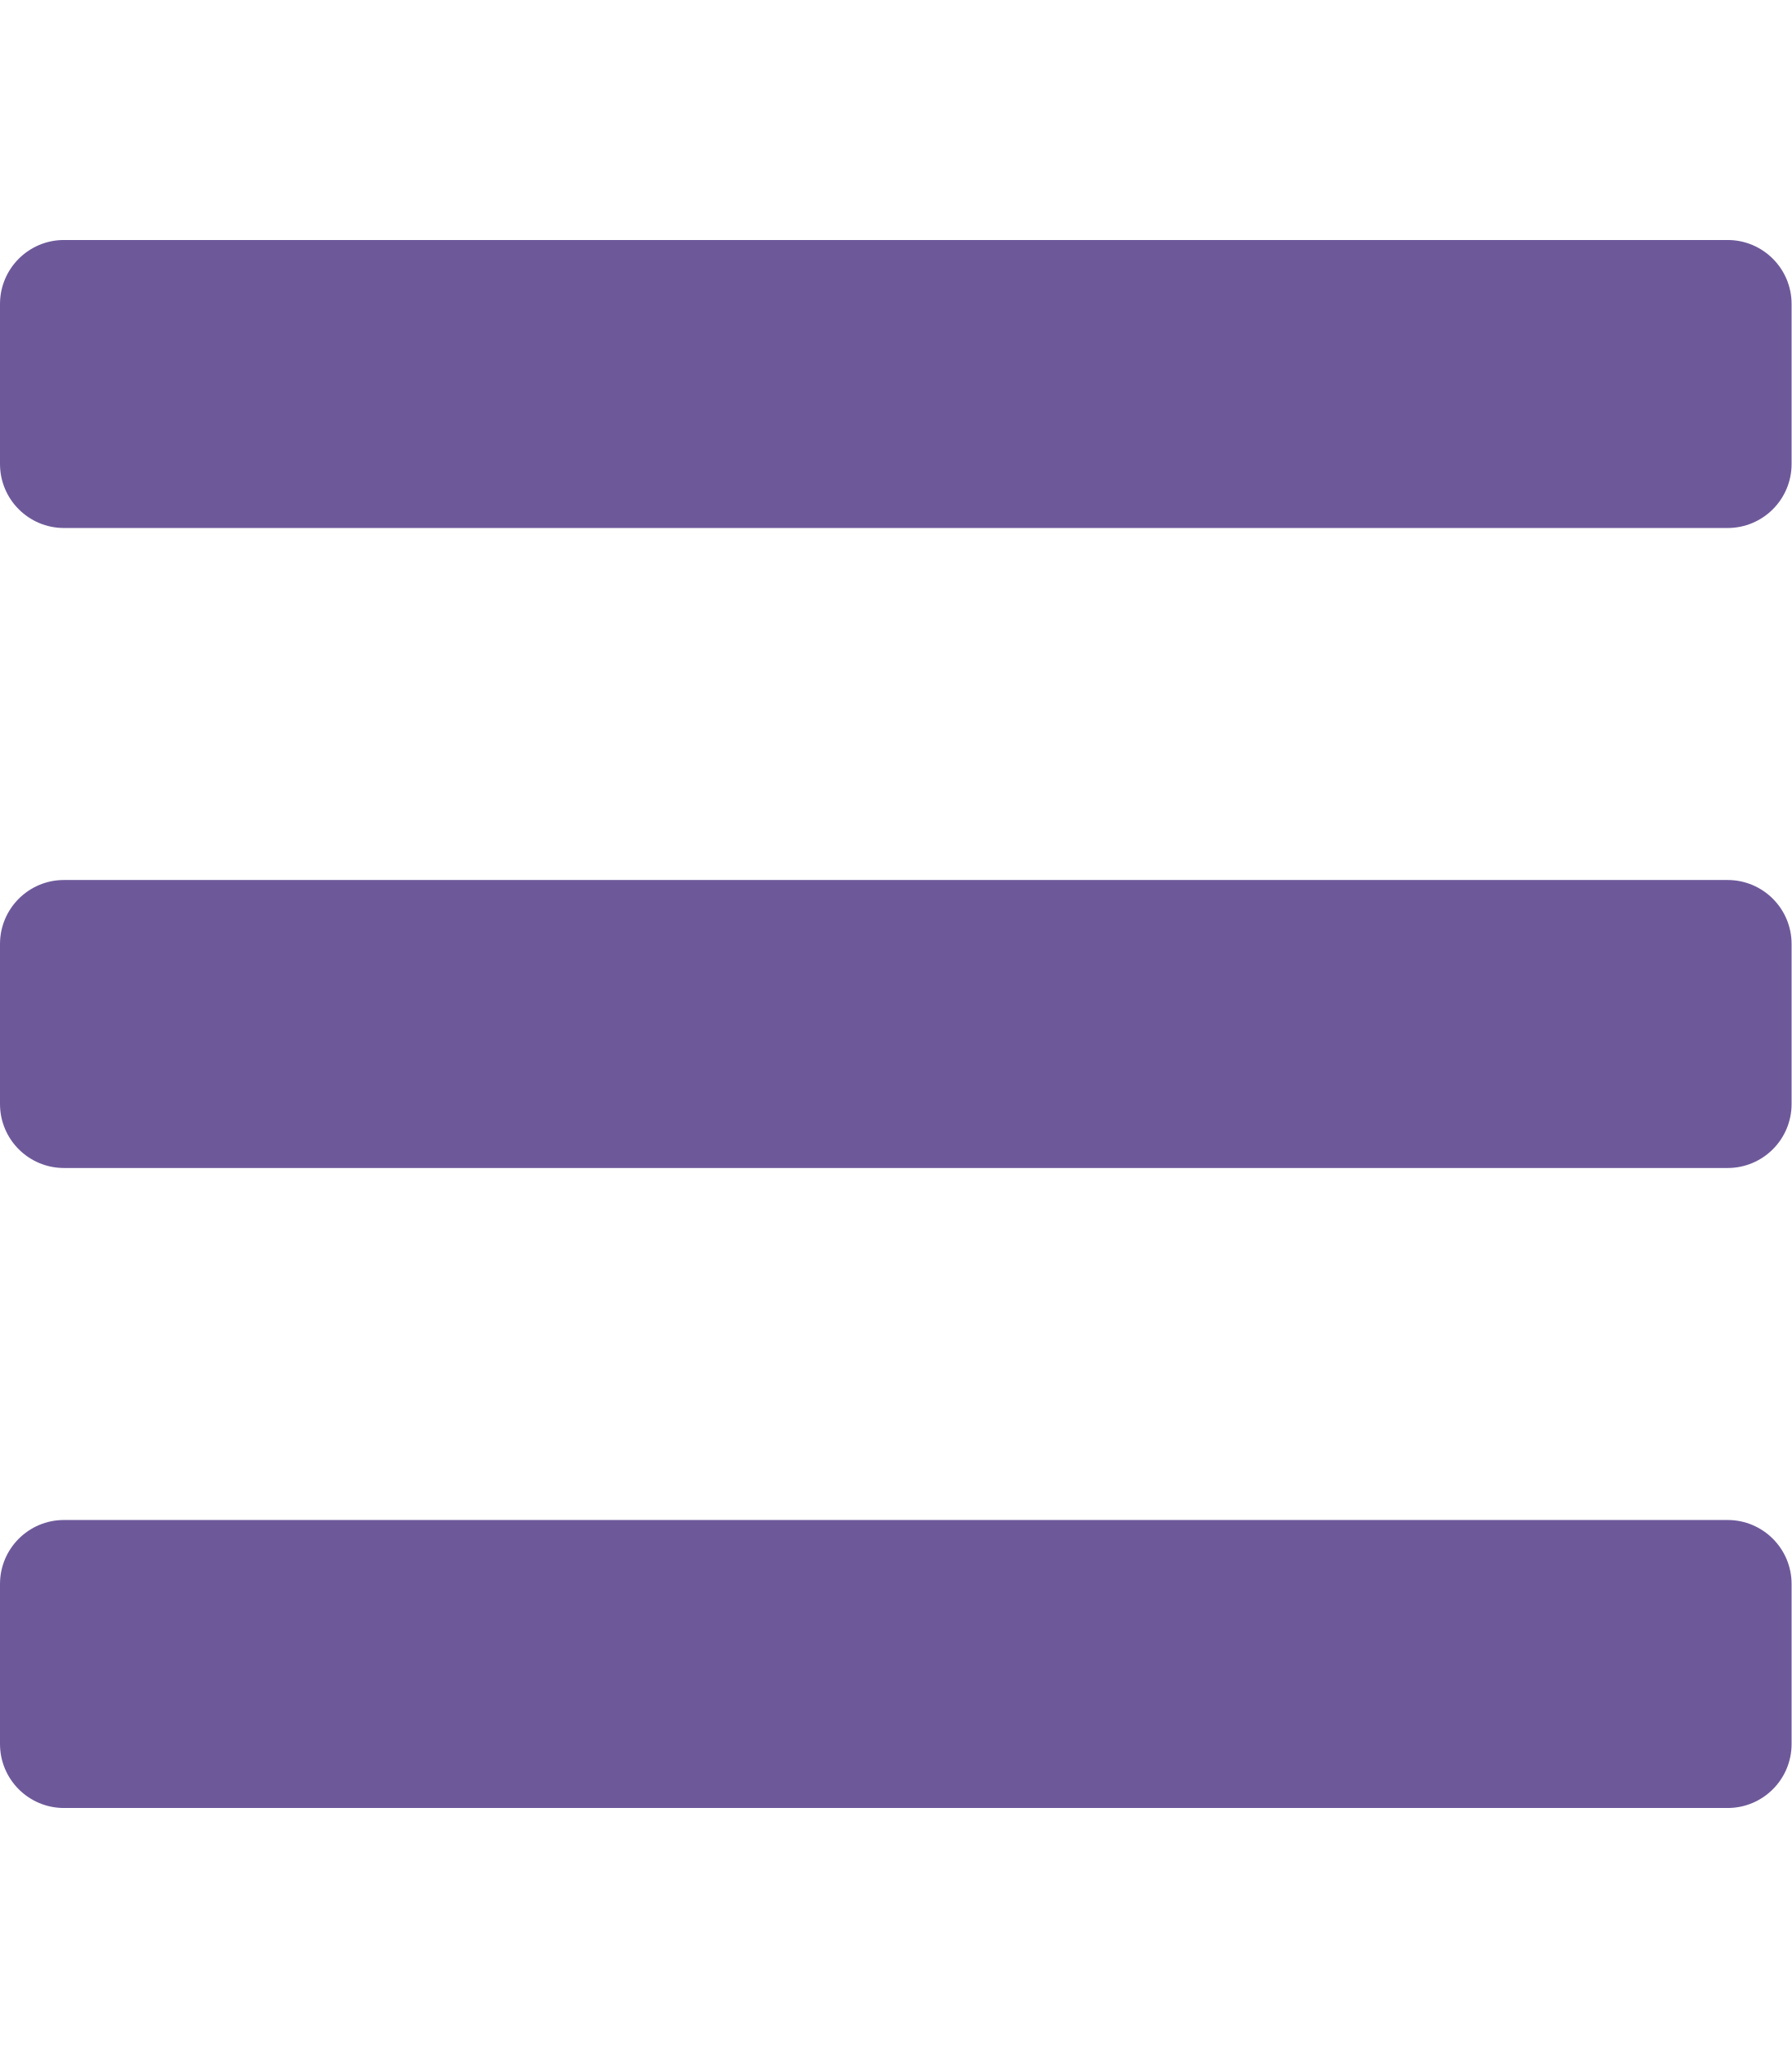
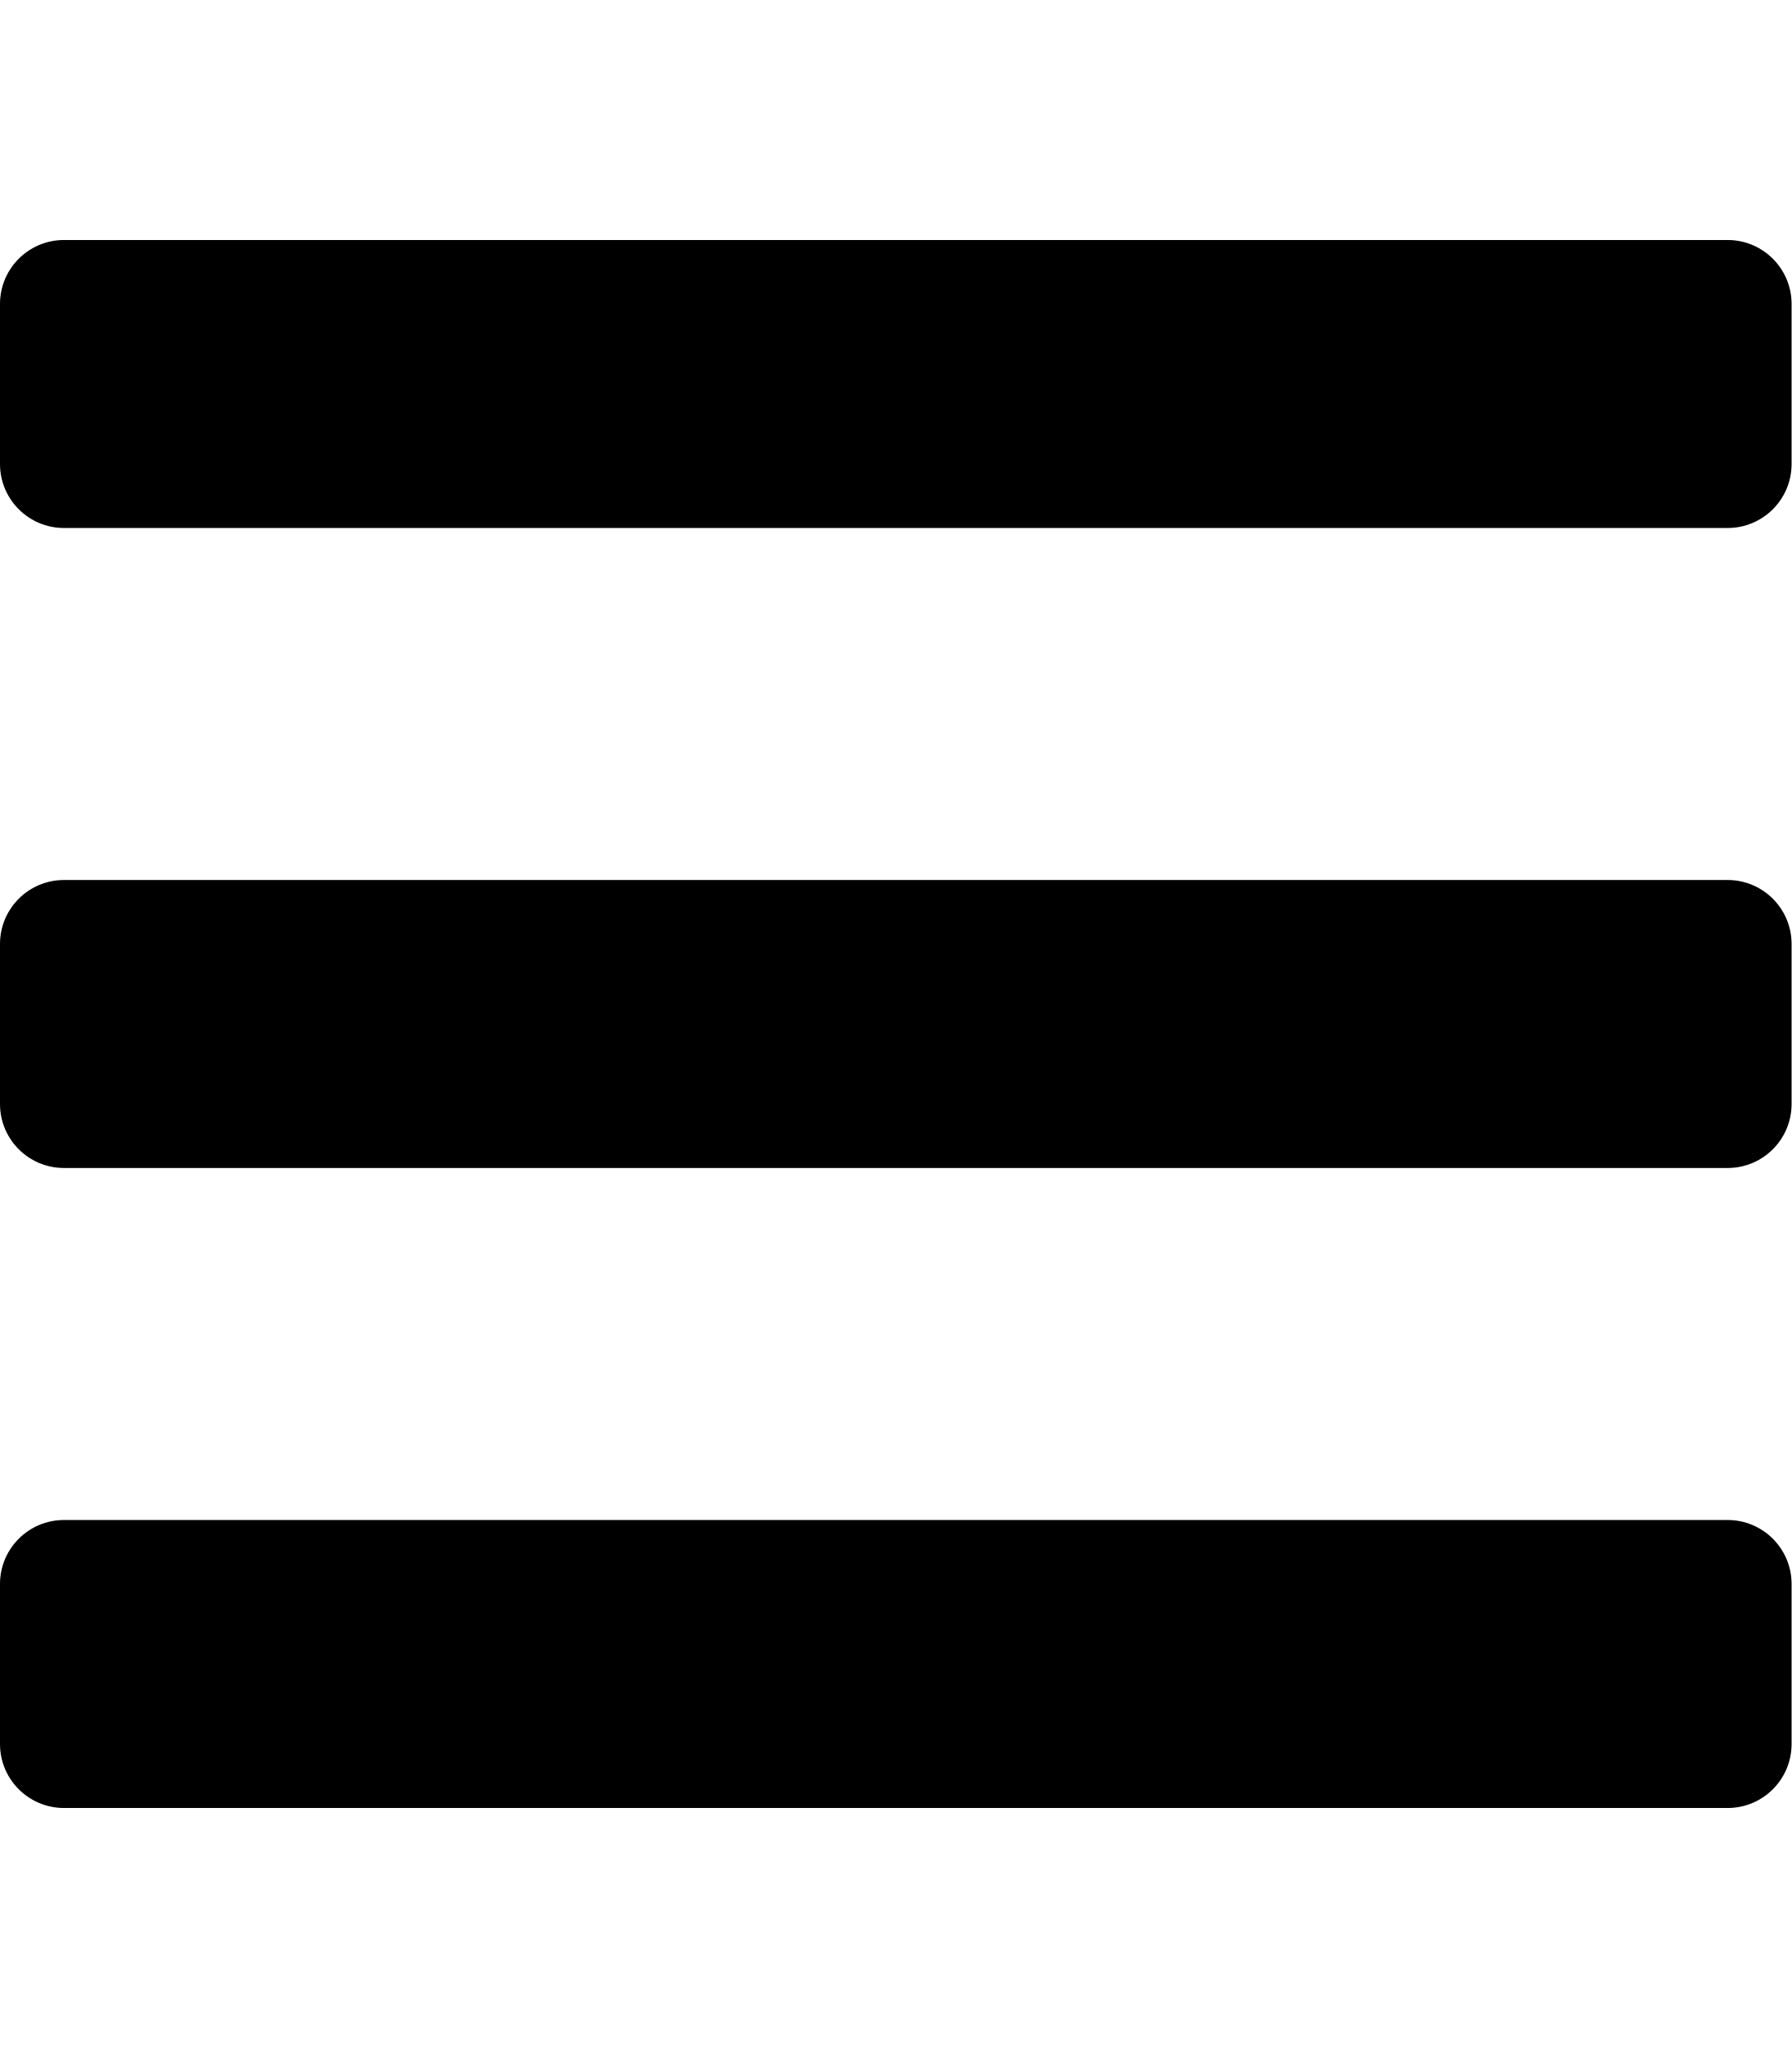
<svg xmlns="http://www.w3.org/2000/svg" aria-hidden="true" focusable="false" data-prefix="fas" data-icon="bars" class="svg-inline--fa fa-bars fa-w-14" role="img" viewBox="0 0 448 512">
-   <path fill="#6d599a" d="M16 132h416c8.837 0 16-7.163 16-16V76c0-8.837-7.163-16-16-16H16C7.163 60 0 67.163 0 76v40c0 8.837 7.163 16 16 16zm0 160h416c8.837 0 16-7.163 16-16v-40c0-8.837-7.163-16-16-16H16c-8.837 0-16 7.163-16 16v40c0 8.837 7.163 16 16 16zm0 160h416c8.837 0 16-7.163 16-16v-40c0-8.837-7.163-16-16-16H16c-8.837 0-16 7.163-16 16v40c0 8.837 7.163 16 16 16z" />
+   <path fill="current" d="M16 132h416c8.837 0 16-7.163 16-16V76c0-8.837-7.163-16-16-16H16C7.163 60 0 67.163 0 76v40c0 8.837 7.163 16 16 16zm0 160h416c8.837 0 16-7.163 16-16v-40c0-8.837-7.163-16-16-16H16c-8.837 0-16 7.163-16 16v40c0 8.837 7.163 16 16 16zm0 160h416c8.837 0 16-7.163 16-16v-40c0-8.837-7.163-16-16-16H16c-8.837 0-16 7.163-16 16v40c0 8.837 7.163 16 16 16z" />
</svg>
